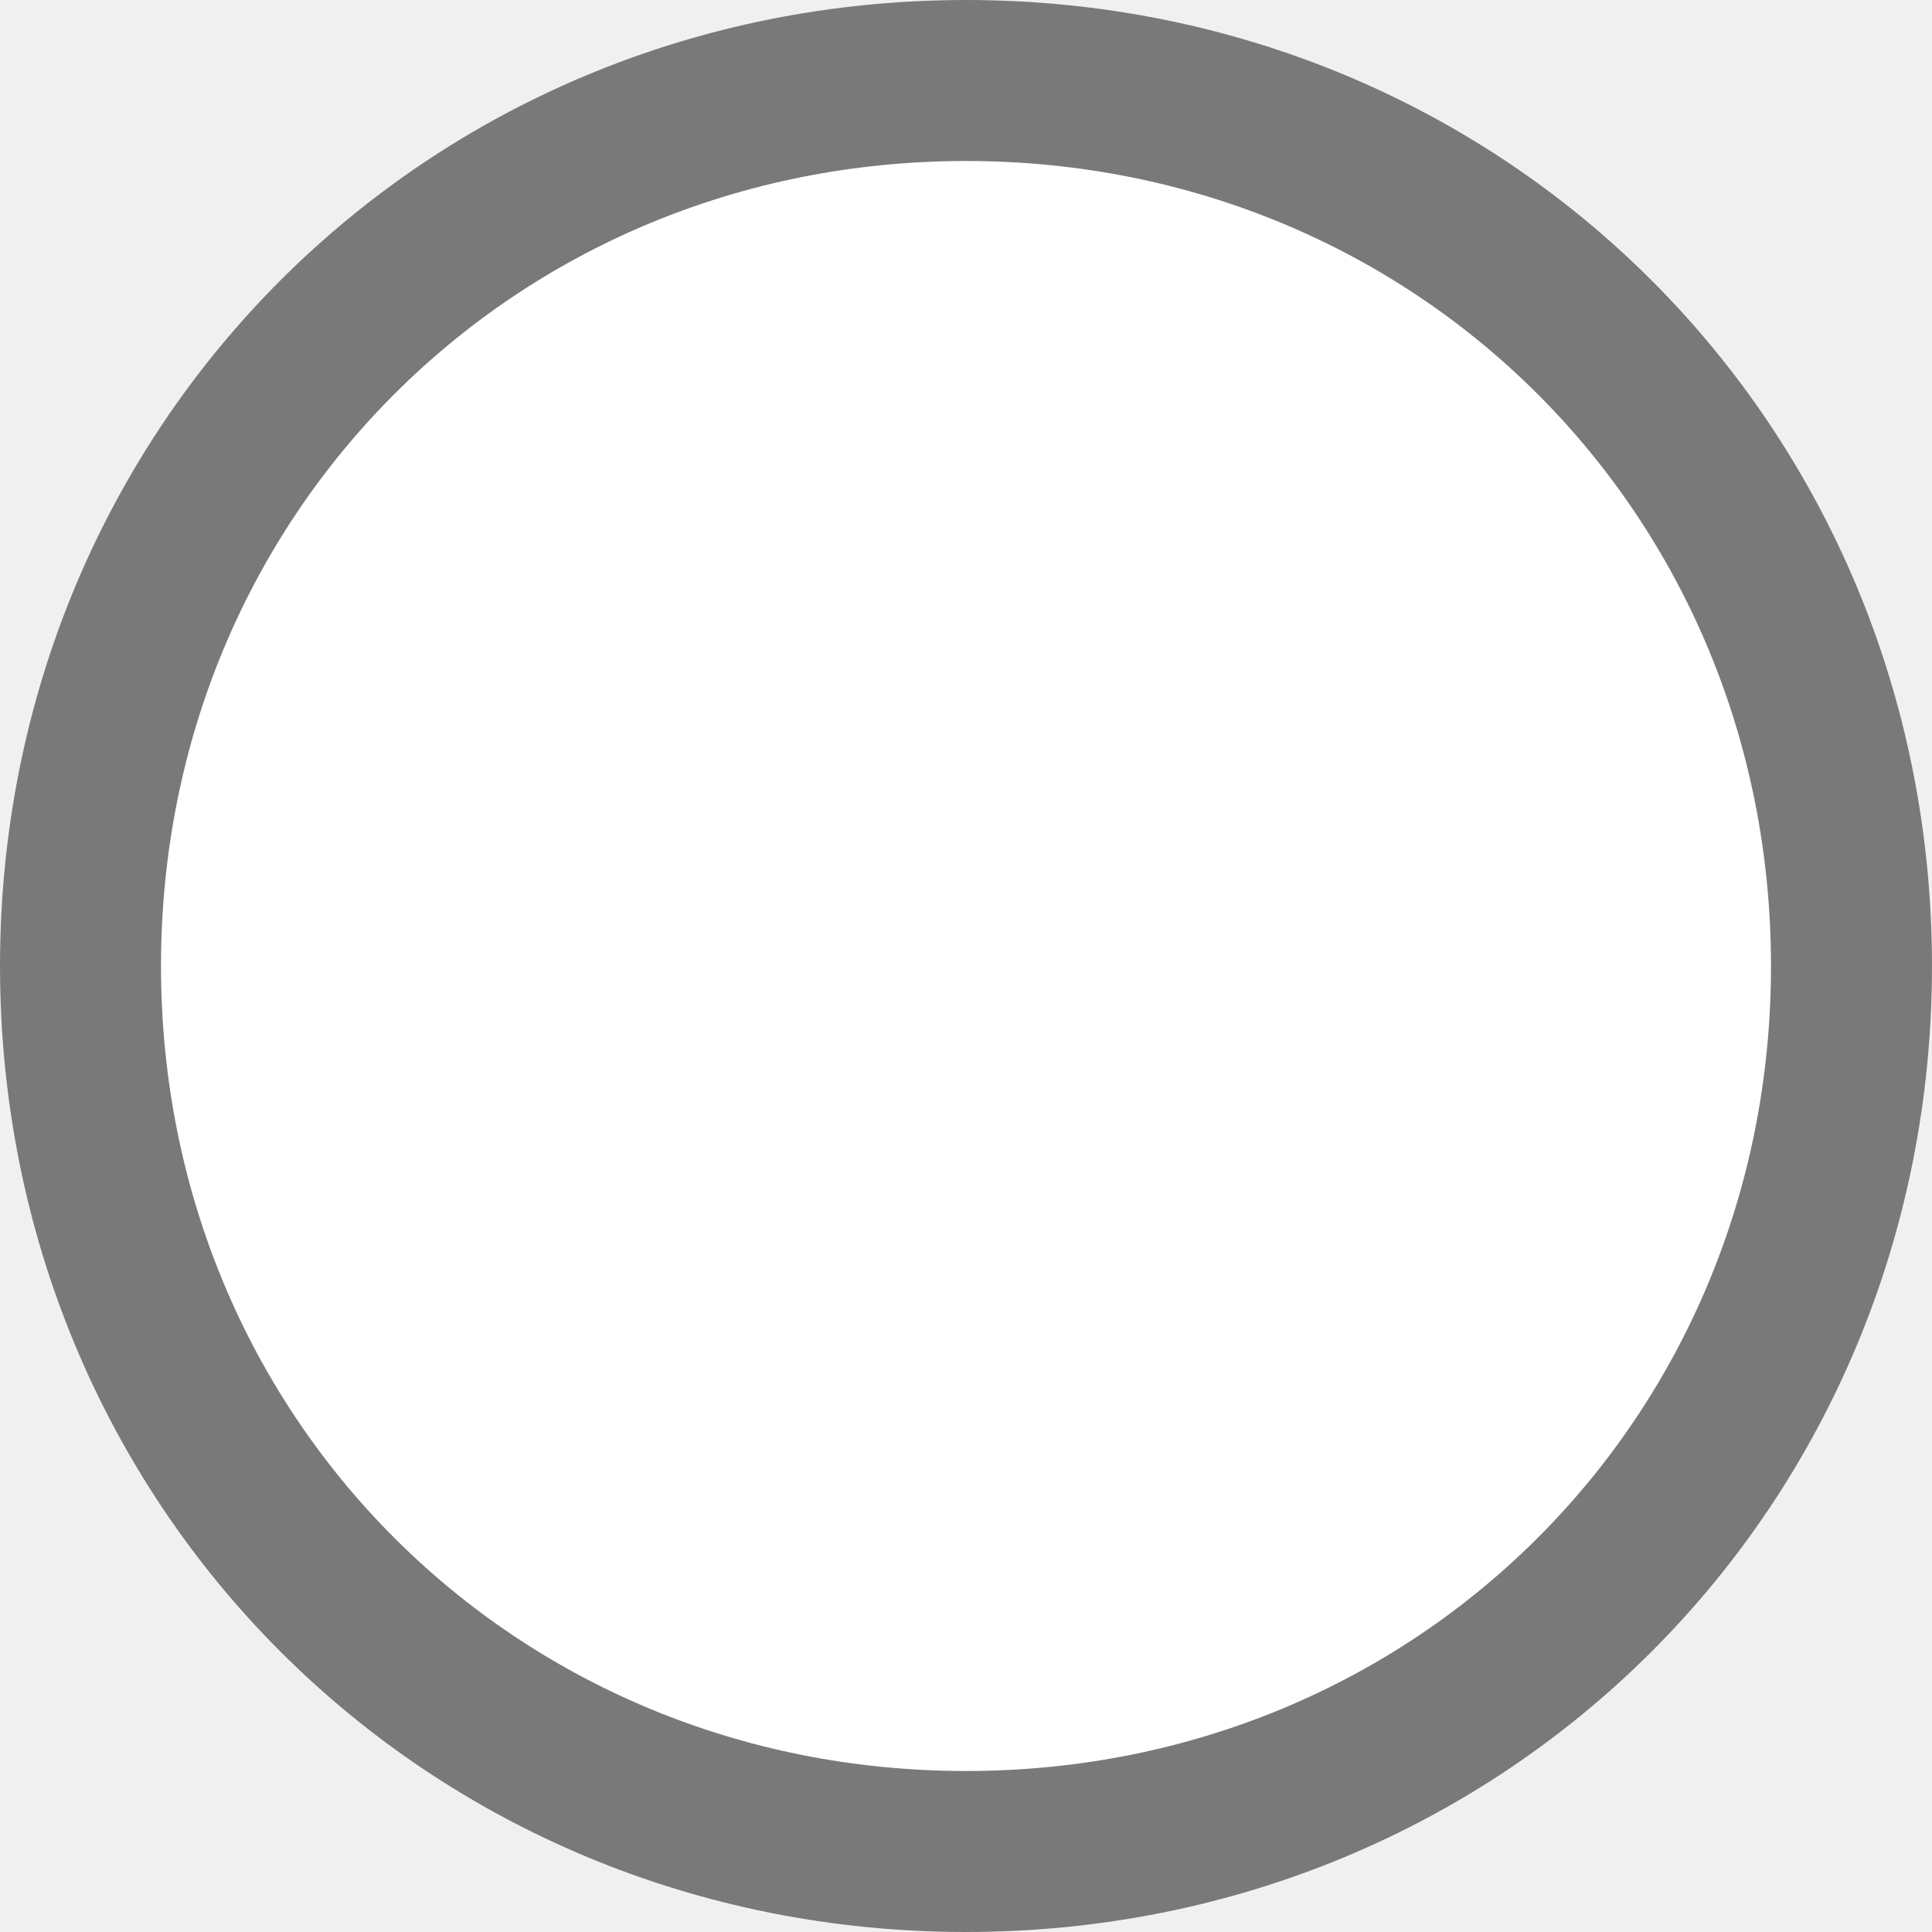
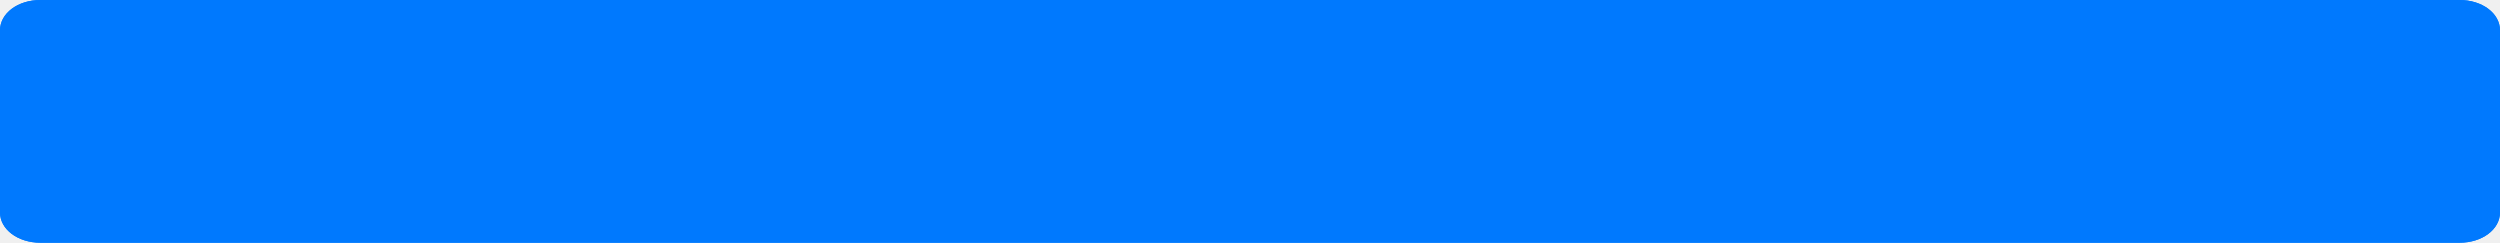
- <svg xmlns="http://www.w3.org/2000/svg" version="1.1" width="12px" height="12px" viewBox="690 88  12 12">
-   <path d="M 696 88  C 699.36 88  702 90.64  702 94  C 702 97.36  699.36 100  696 100  C 692.64 100  690 97.36  690 94  C 690 90.64  692.64 88  696 88  Z " fill-rule="nonzero" fill="#ffffff" stroke="none" />
-   <path d="M 696 88.5  C 699.08 88.5  701.5 90.92  701.5 94  C 701.5 97.08  699.08 99.5  696 99.5  C 692.92 99.5  690.5 97.08  690.5 94  C 690.5 90.92  692.92 88.5  696 88.5  Z " stroke-width="1" stroke="#797979" fill="none" />
+ <svg xmlns="http://www.w3.org/2000/svg" version="1.1" width="309px" height="30px">
+   <defs>
+     <mask fill="white" id="clip41">
+       <path d="M 0 26.25  L 0 3.75  C 0 1.65  2.2 0  5 0  L 167.545 0  L 304 0  C 306.8 0  309 1.65  309 3.75  L 309 26.25  C 309 28.35  306.8 30  304 30  L 5 30  C 2.2 30  0 28.35  0 26.25  Z " fill-rule="evenodd" />
+     </mask>
+   </defs>
+   <g transform="matrix(1 0 0 1 -213 -272 )">
+     <path d="M 0 26.25  L 0 3.75  C 0 1.65  2.2 0  5 0  L 167.545 0  L 304 0  C 306.8 0  309 1.65  309 3.75  L 309 26.25  C 309 28.35  306.8 30  304 30  L 5 30  C 2.2 30  0 28.35  0 26.25  Z " fill-rule="nonzero" fill="#0079fe" stroke="none" transform="matrix(1 0 0 1 213 272 )" />
+     <path d="M 0 26.25  L 0 3.75  C 0 1.65  2.2 0  5 0  L 167.545 0  L 304 0  C 306.8 0  309 1.65  309 3.75  L 309 26.25  C 309 28.35  306.8 30  304 30  L 5 30  C 2.2 30  0 28.35  0 26.25  Z " stroke-width="2" stroke="#0079fe" fill="none" transform="matrix(1 0 0 1 213 272 )" mask="url(#clip41)" />
+   </g>
</svg>
